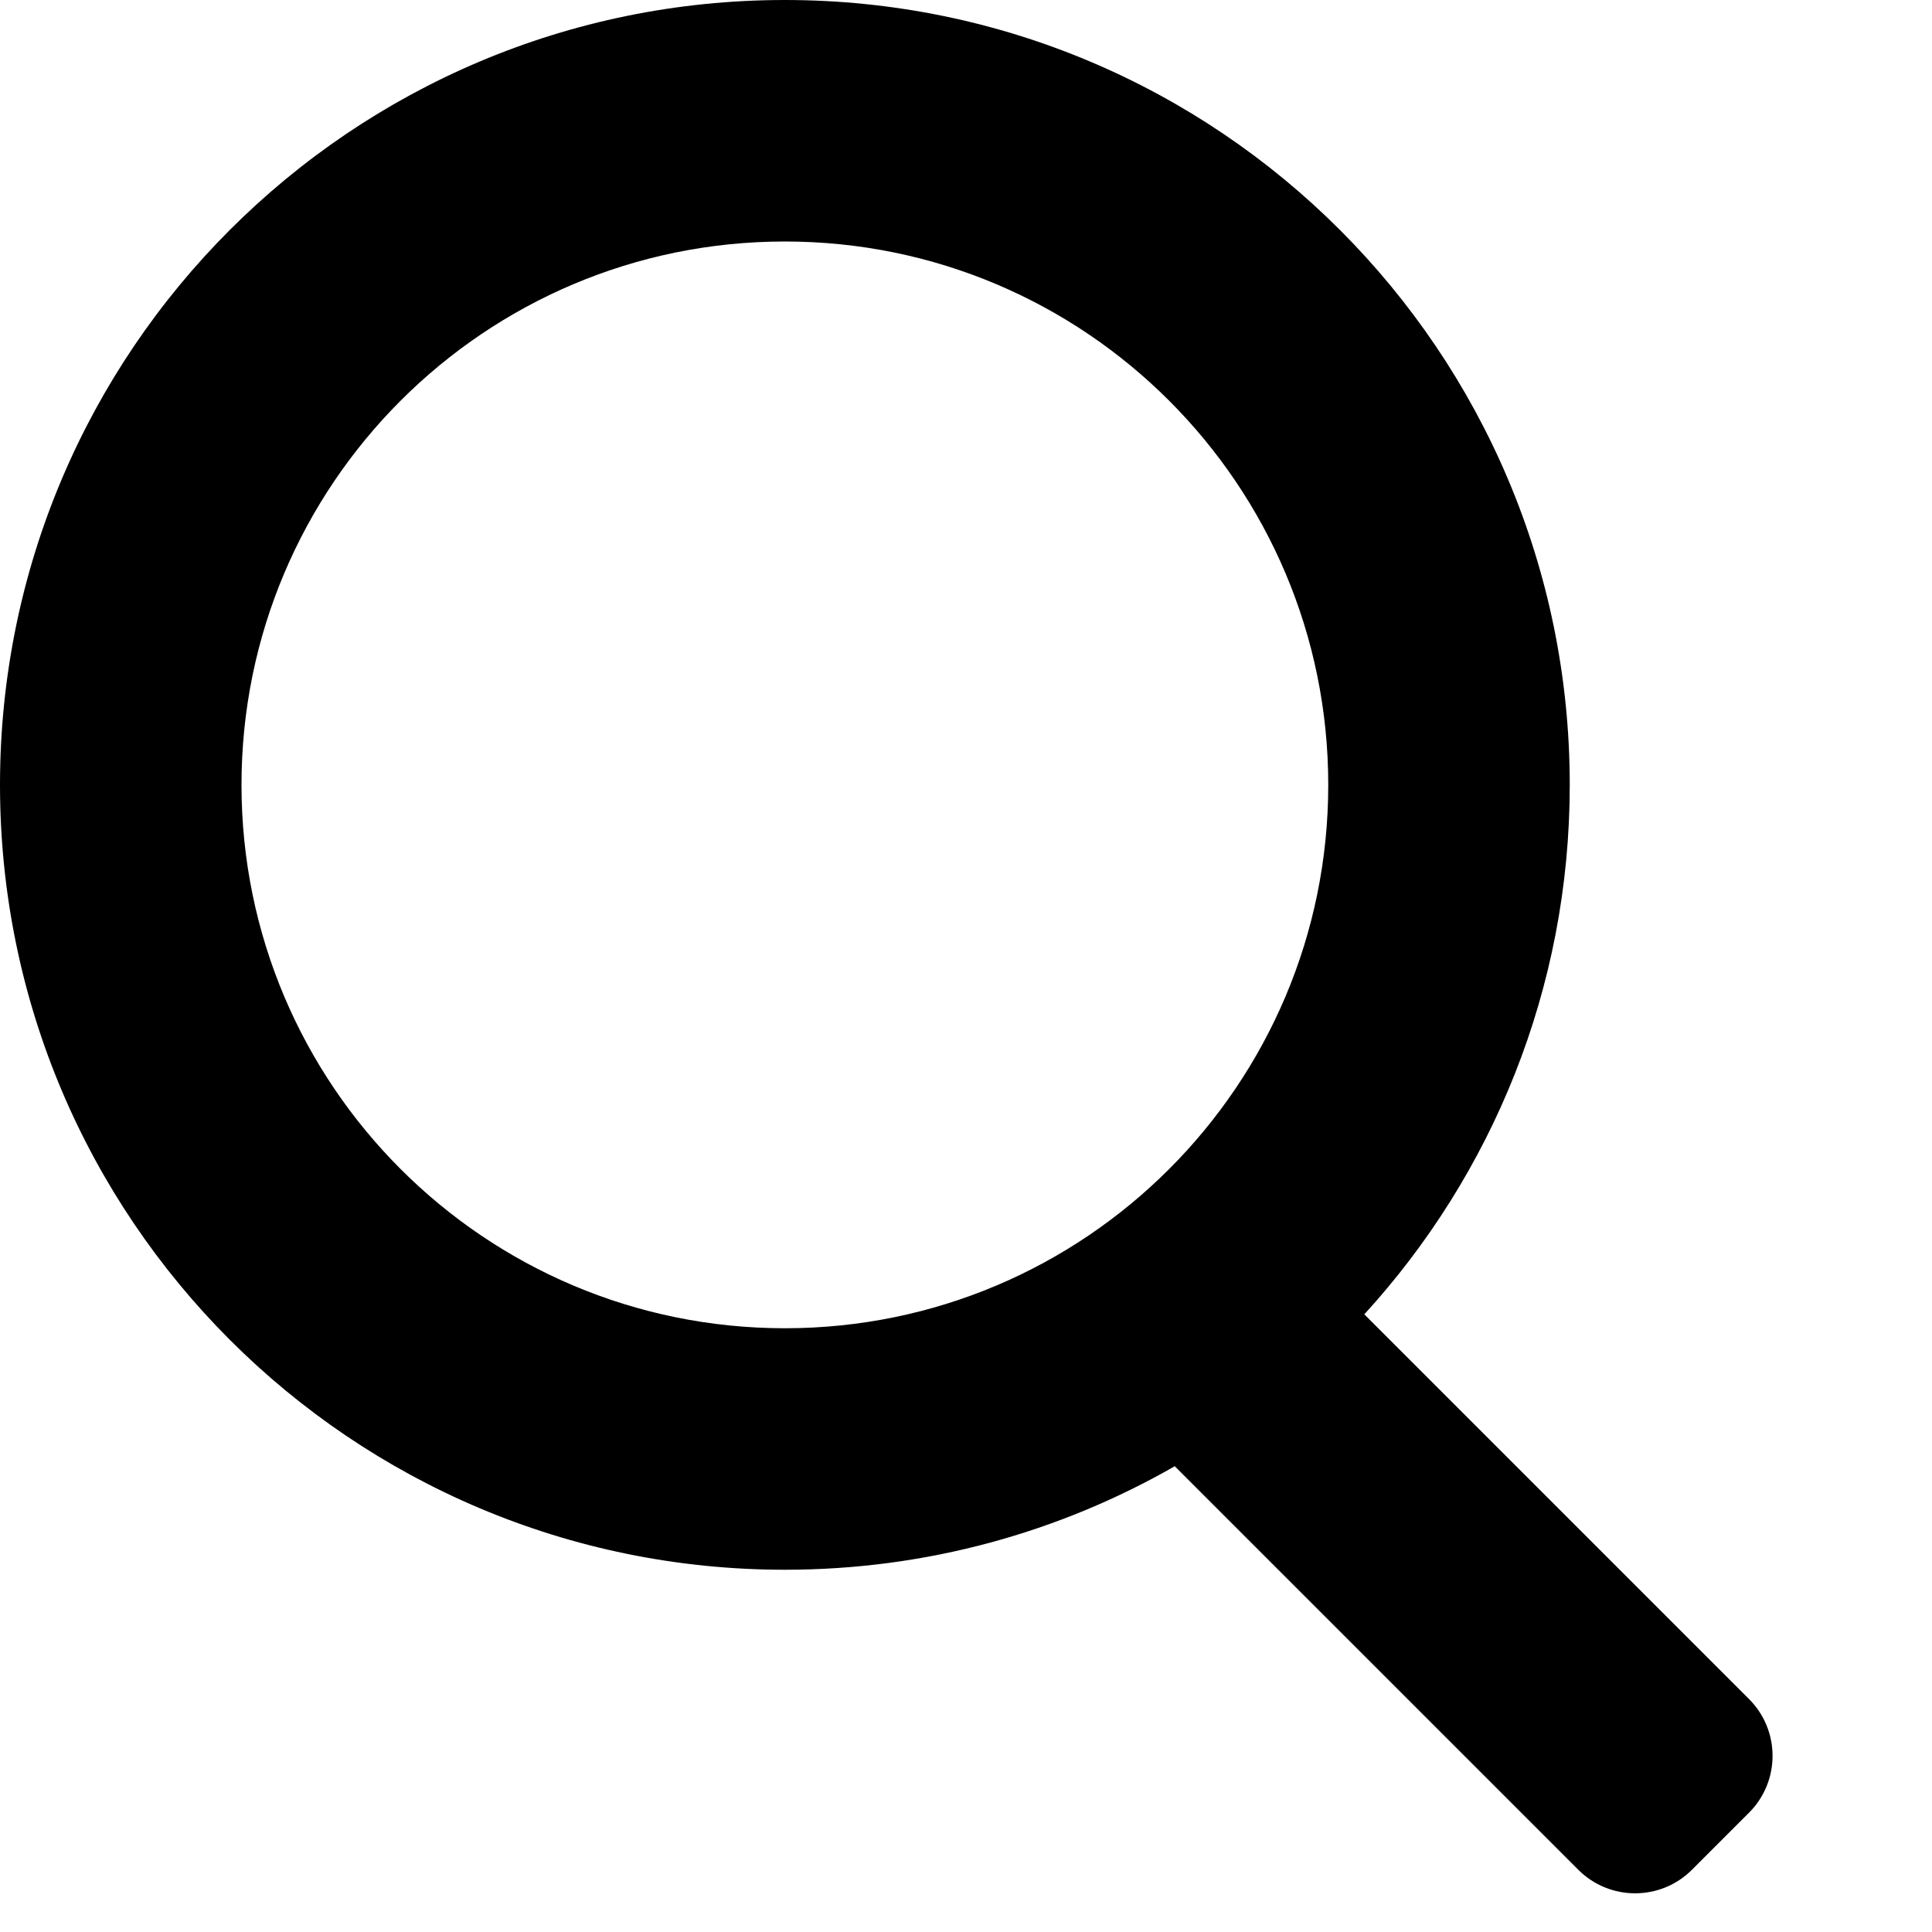
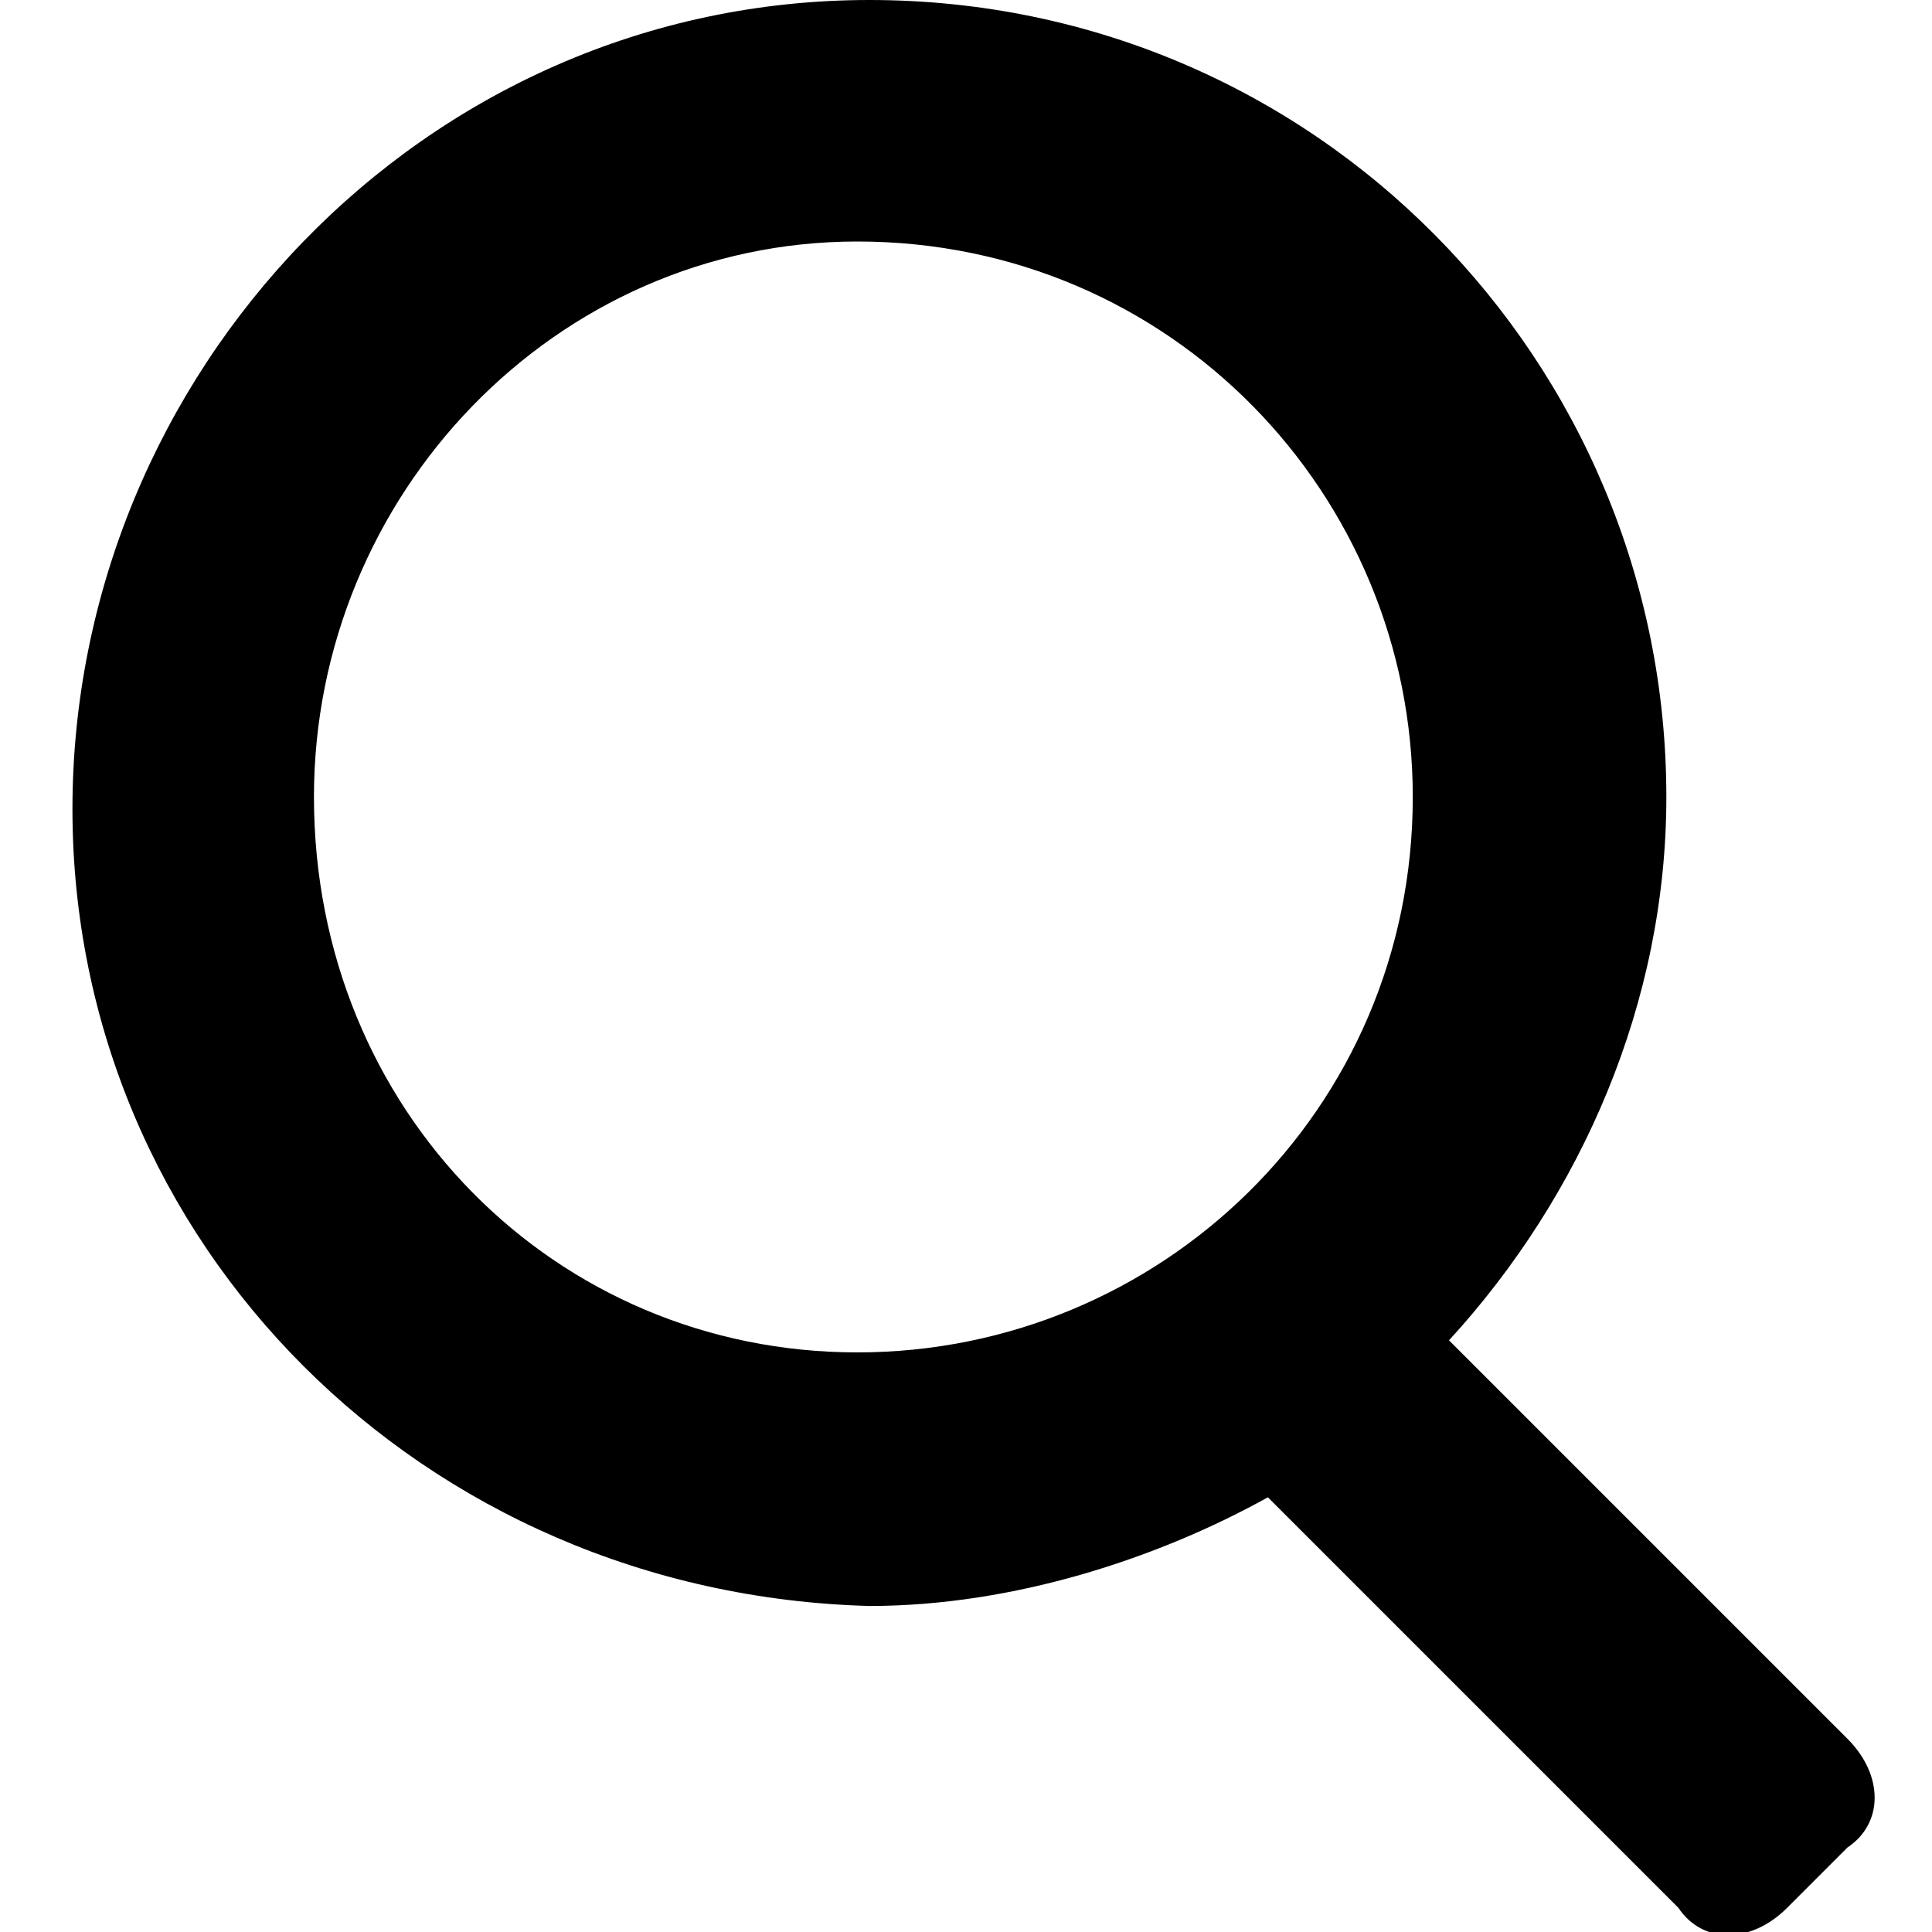
- <svg xmlns="http://www.w3.org/2000/svg" width="24px" height="24px" viewBox="0 0 24 24" version="1.1">
-   <defs />
-   <g id="Iconography" stroke="none" stroke-width="1" fill-rule="evenodd">
-     <g transform="translate(-731, -724)" id="search">
-       <g transform="translate(731, 724)">
-         <g id="Group-34">
-           <g>
-             <g id="search" fill-rule="nonzero">
-               <path d="M16.948,16.327 L21.726,21.105 C22.117,21.495 22.117,22.129 21.726,22.519 L21.019,23.226 C20.629,23.617 19.995,23.617 19.605,23.226 L14.593,18.214 C13.166,19.032 11.513,19.5 9.75,19.5 C4.365,19.5 0,15.135 0,9.75 C0,4.365 4.365,0 9.75,0 C15.135,0 19.5,4.365 19.5,9.75 C19.5,12.284 18.533,14.593 16.948,16.327 Z M9.75,16.5 C13.478,16.5 16.5,13.478 16.5,9.75 C16.5,6.022 13.478,3 9.75,3 C6.022,3 3,6.022 3,9.75 C3,13.478 6.022,16.5 9.75,16.5 Z" id="Combined-Shape" />
-             </g>
-             <rect id="Rectangle-14-Copy-19" x="0" y="0" width="24" height="24" fill="transparent" />
-           </g>
-         </g>
-       </g>
-     </g>
-   </g>
+ <svg xmlns="http://www.w3.org/2000/svg" viewBox="0 0 16 16">
+   <path d="M12 11.1l3.3 3.3c.3.3.3.7 0 .9l-.5.5c-.3.3-.7.3-.9 0l-3.4-3.4c-.9.5-2.1.9-3.3.9-3.7-.1-6.6-3-6.6-6.6S3.5 0 7.2 0s6.6 3 6.6 6.6c0 1.7-.7 3.3-1.8 4.5zm-4.9.1c2.5 0 4.6-2 4.6-4.6 0-2.5-2-4.6-4.6-4.6-2.5 0-4.5 2.1-4.5 4.6 0 2.6 2 4.6 4.5 4.6z" />
</svg>
